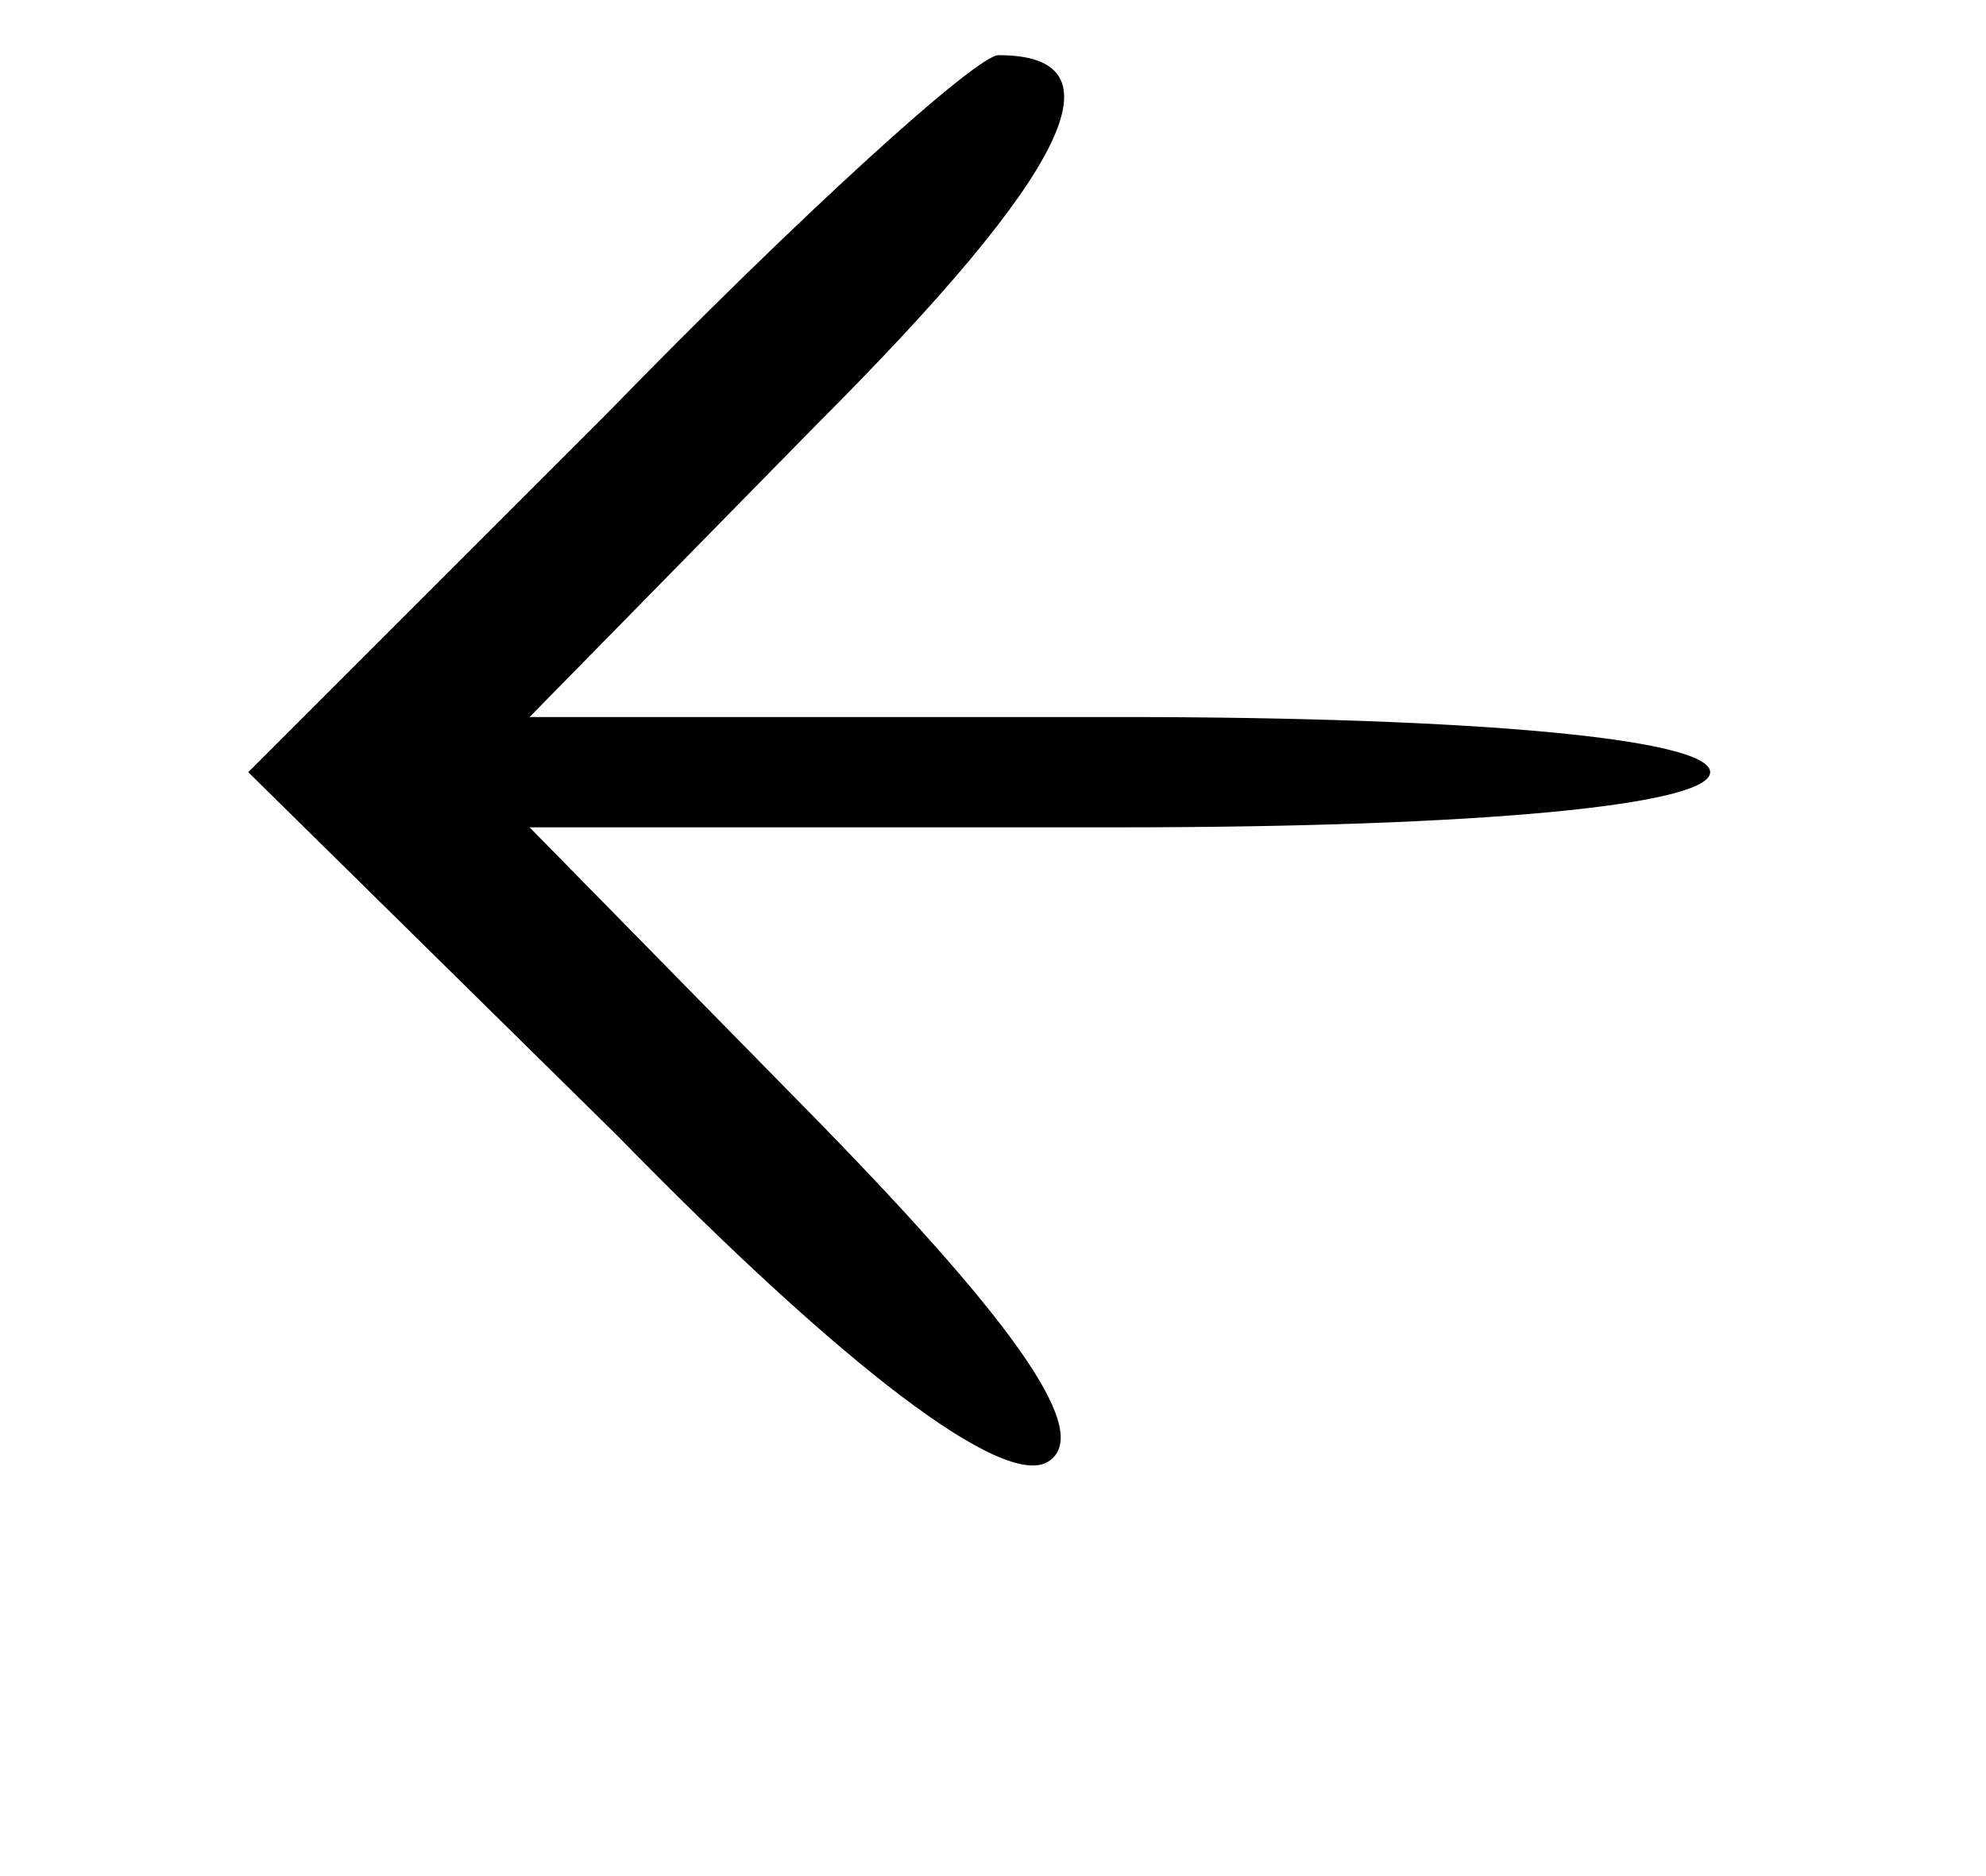
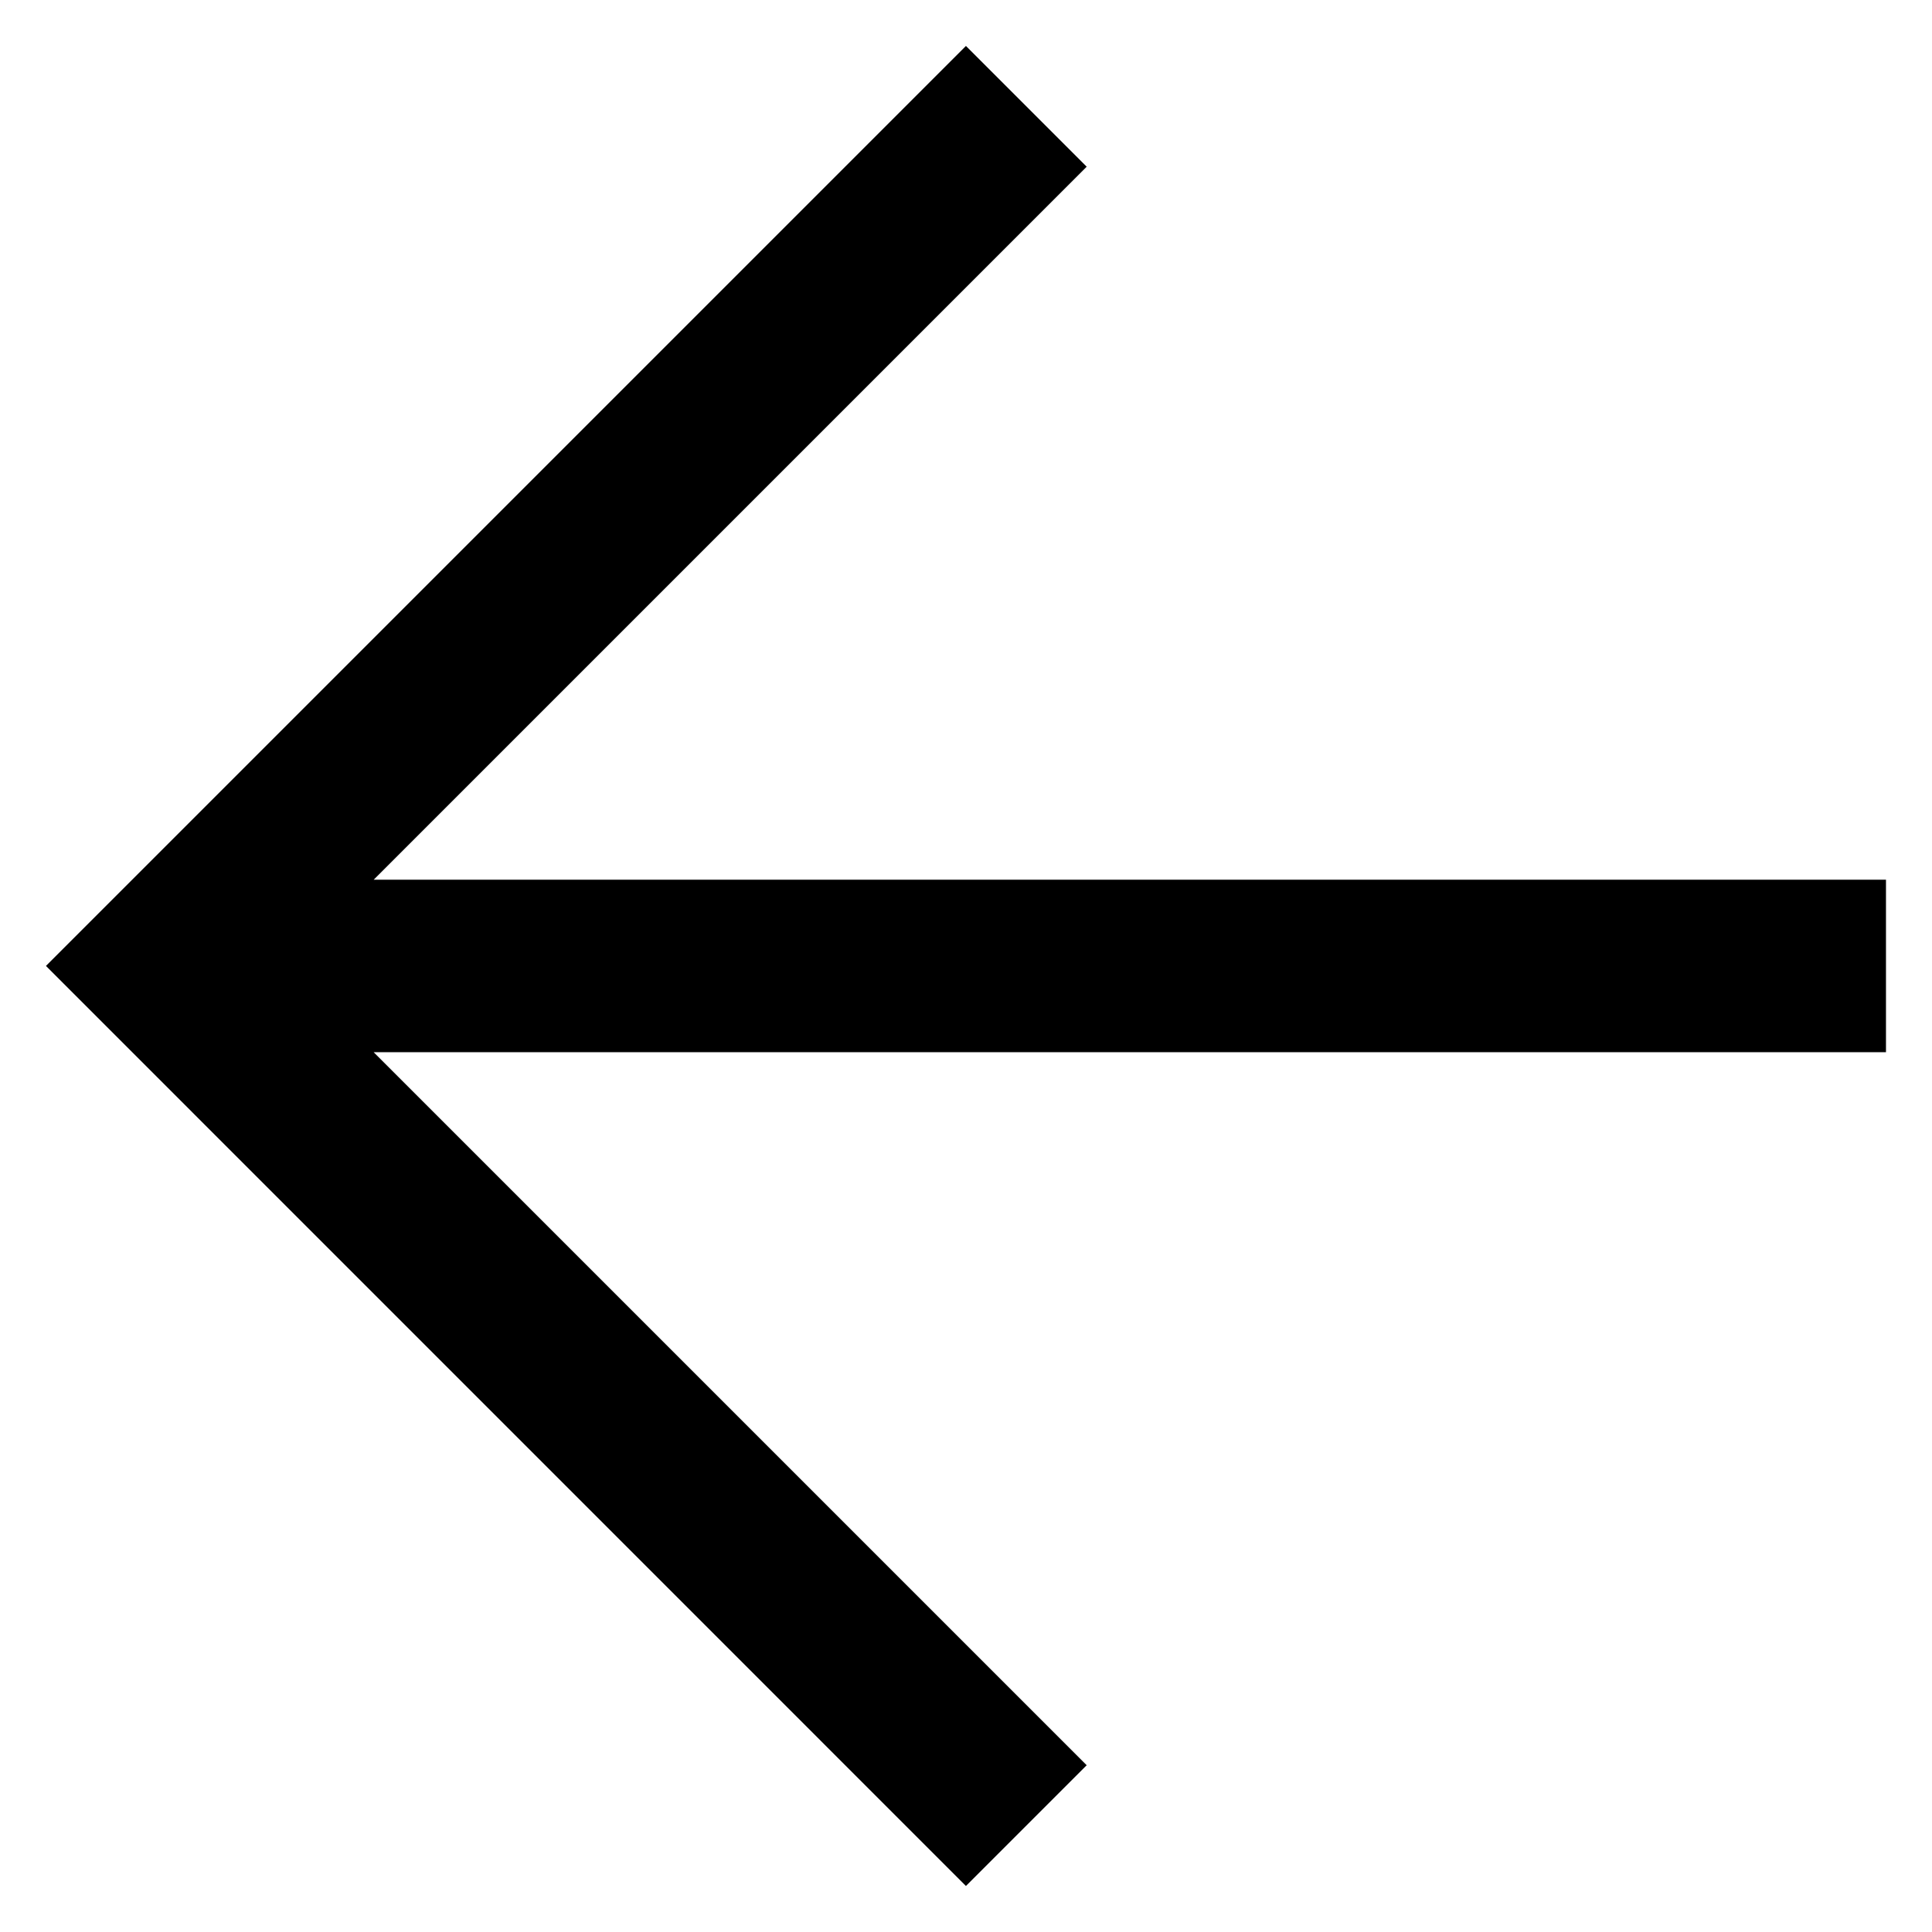
- <svg xmlns="http://www.w3.org/2000/svg" width="48" height="45.333" version="1.0" viewBox="0 0 36 34">
-   <path d="M11 7.5 4.5 14l6.7 6.6c4.1 4.2 7 6.4 7.8 5.9.8-.5-.5-2.4-4.1-6.1L9.6 15h10.7c6.5 0 10.7-.4 10.7-1s-4.2-1-10.7-1H9.6l5.2-5.3C19.4 3.1 20.4 1 18.1 1c-.4 0-3.6 2.9-7.1 6.5z" />
+ <svg xmlns="http://www.w3.org/2000/svg" width="38" height="38" viewBox="0 0 28 28" fill="none">
+   <path d="M13.999 26.626L1.373 13.999L13.999 1.373L15.042 2.416L5.062 12.396L4.209 13.249H5.416H26.833V14.749H5.416H4.209L5.062 15.603L15.042 25.583L13.999 26.626Z" fill="black" stroke="black" />
</svg>
